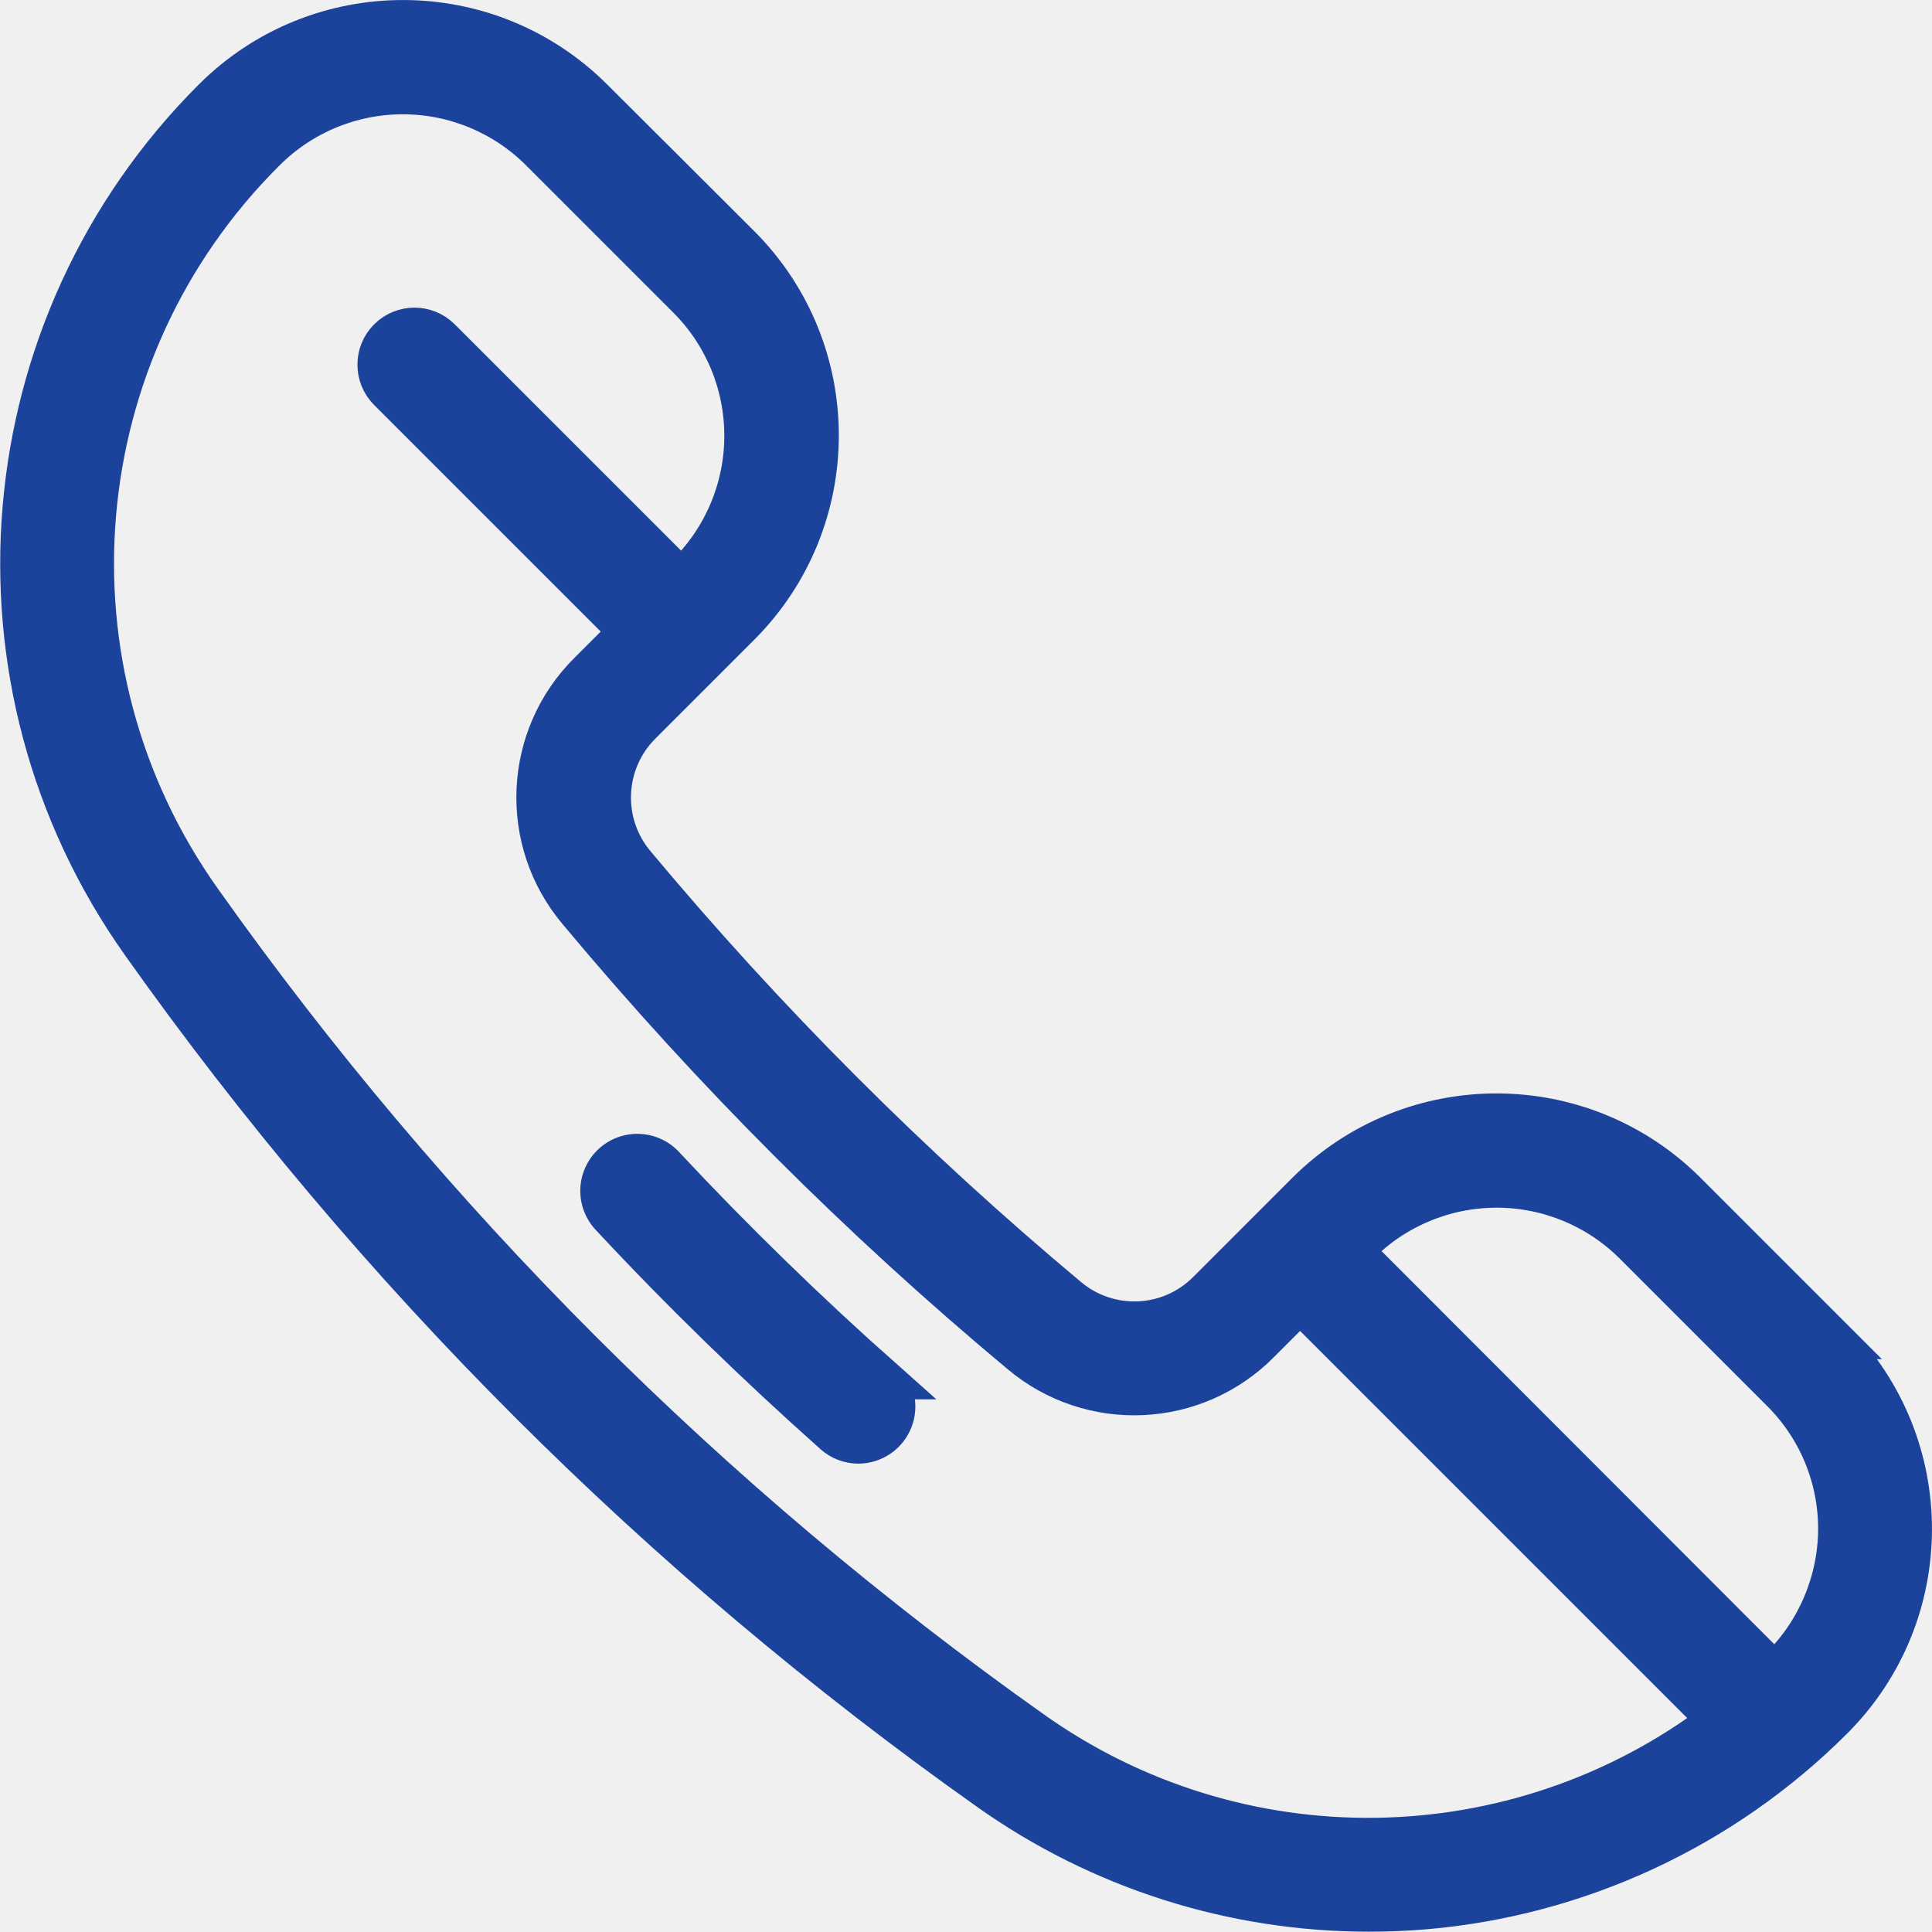
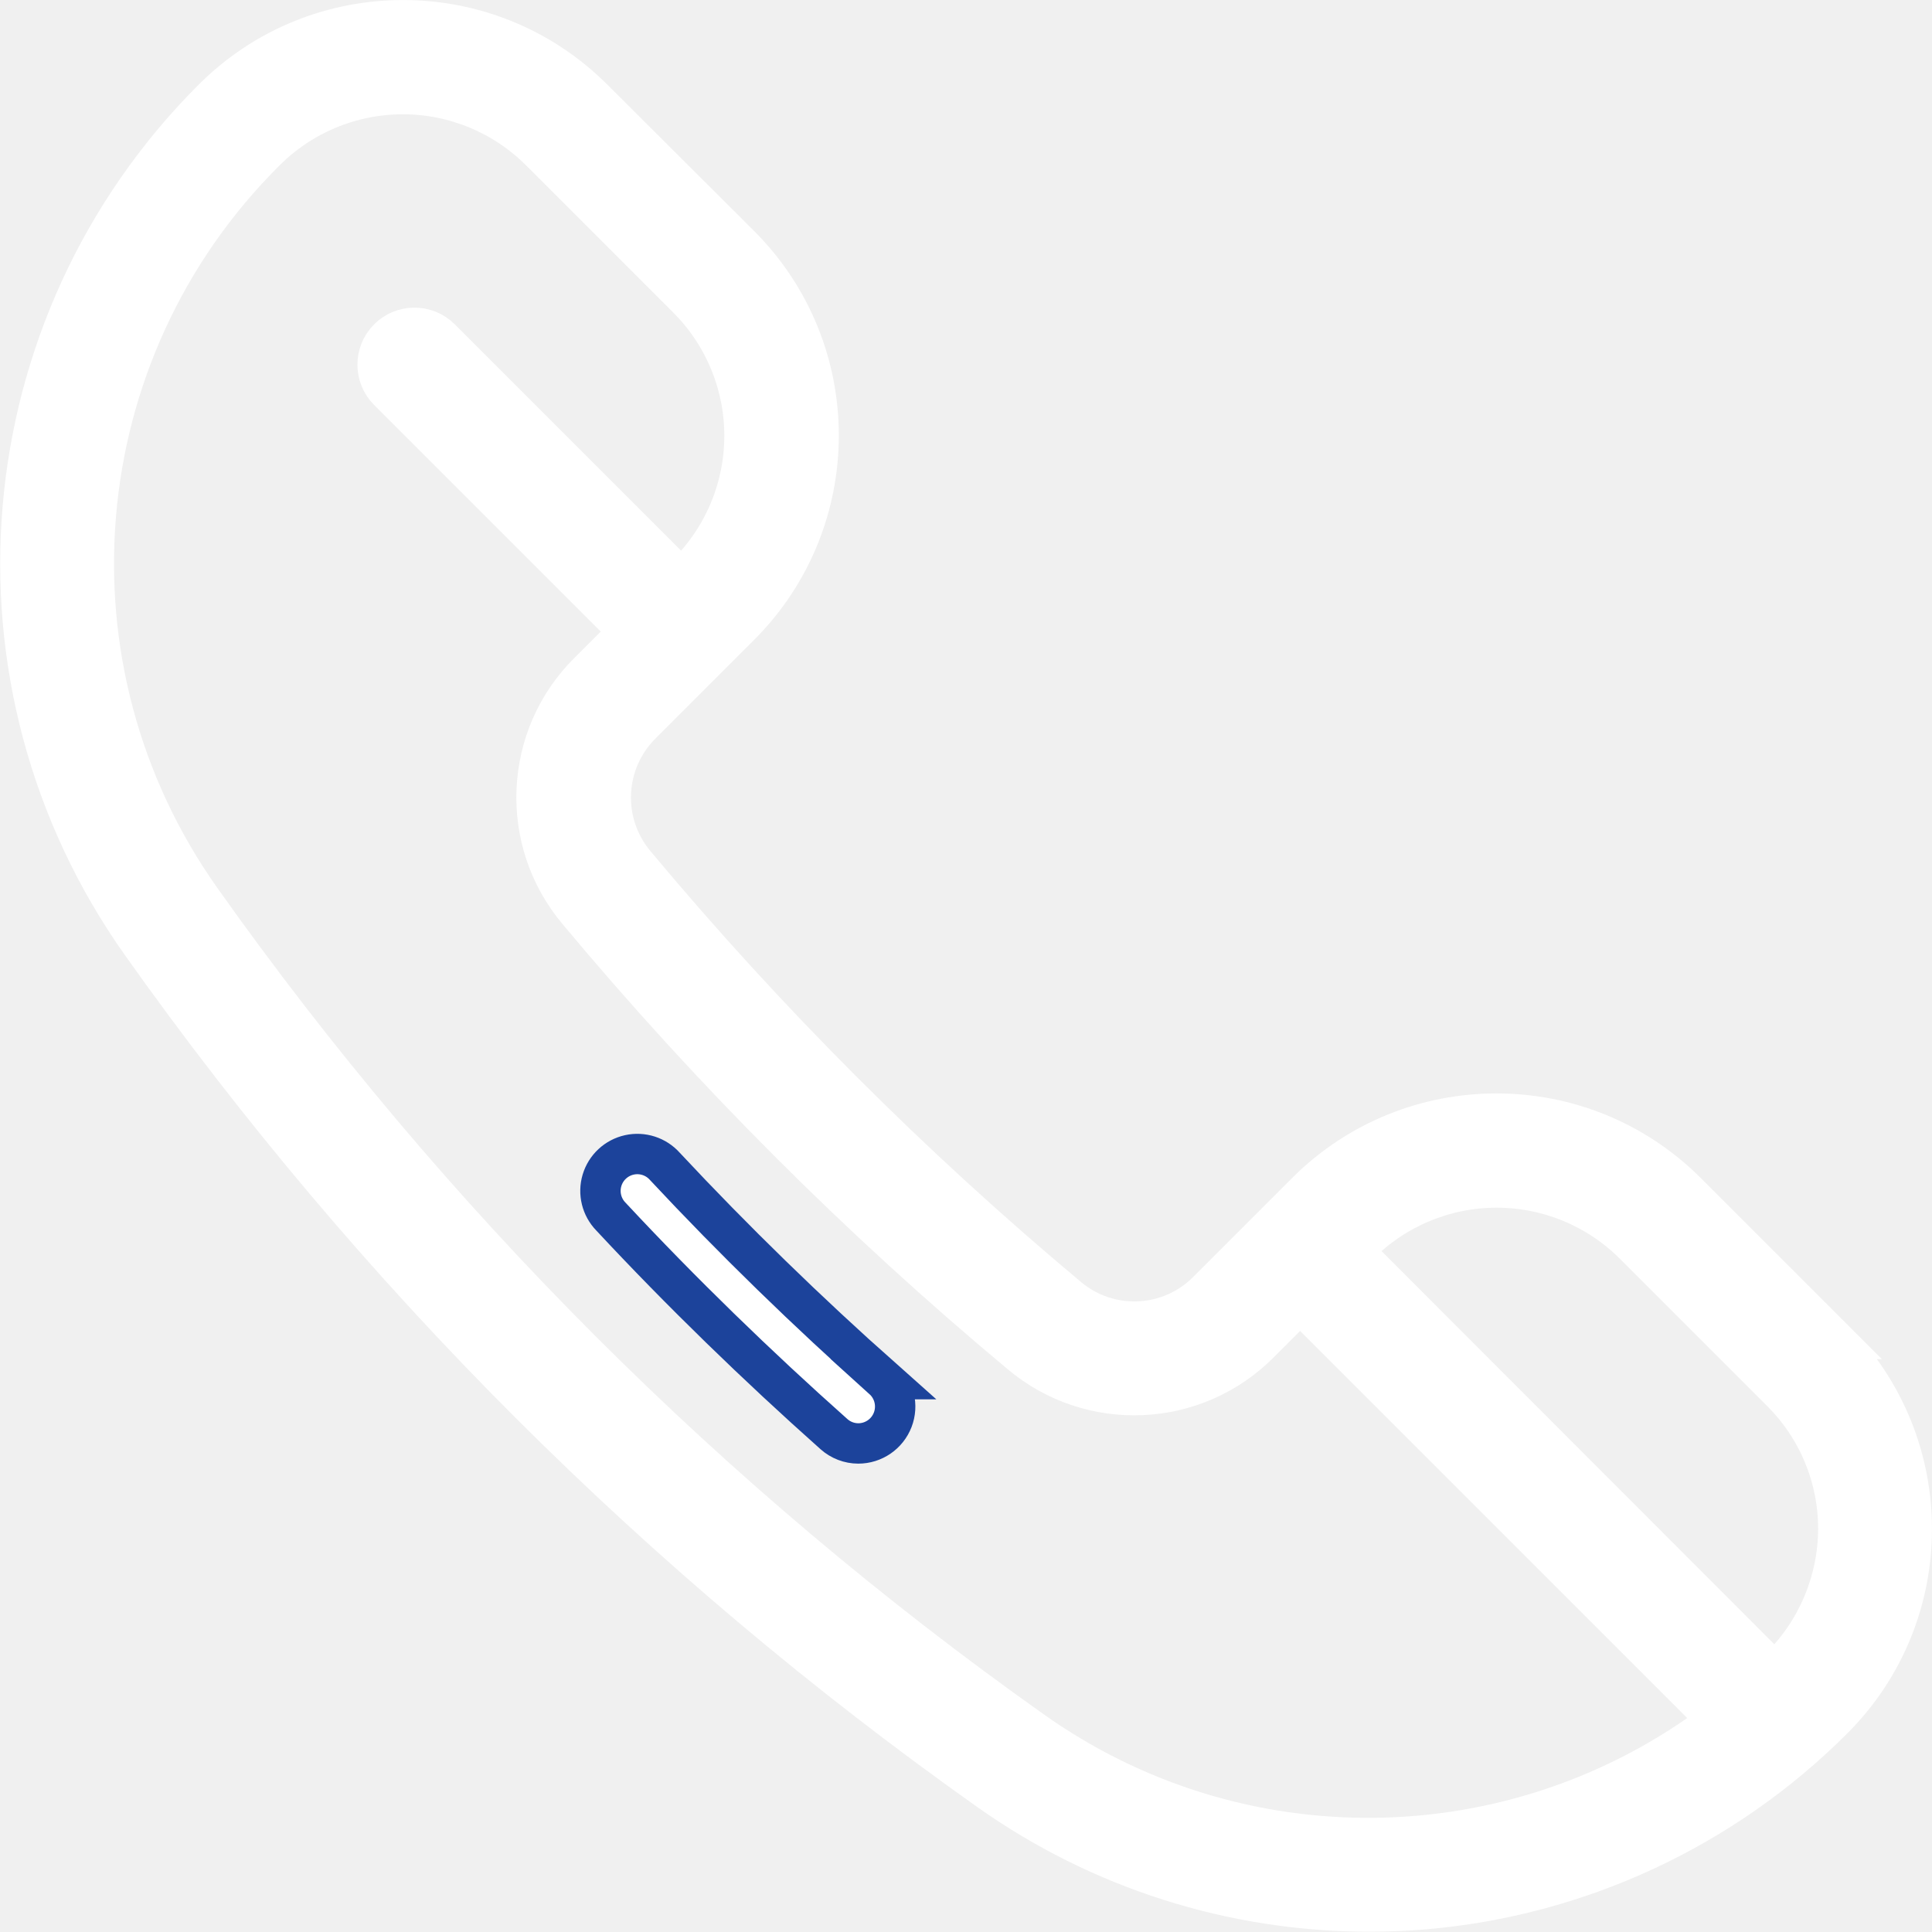
<svg xmlns="http://www.w3.org/2000/svg" width="47.846" height="47.838" viewBox="0 0 47.846 47.838">
  <g id="icon" transform="translate(0.506 0.5)">
-     <path id="Path_4226" data-name="Path 4226" d="M44.872,32.659,41.24,29.027a6.659,6.659,0,0,0-9.413,0l-2.443,2.443a2.554,2.554,0,0,1-3.467.156A84.791,84.791,0,0,1,15.2,20.9a2.564,2.564,0,0,1,.156-3.467l2.443-2.443a6.659,6.659,0,0,0,0-9.413L14.161,1.949a6.659,6.659,0,0,0-9.413,0A16.268,16.268,0,0,0,2.973,22.861,88.044,88.044,0,0,0,23.959,43.838a16.267,16.267,0,0,0,9.413,3c.457,0,.915-.018,1.363-.055a16.27,16.27,0,0,0,10.136-4.711,6.659,6.659,0,0,0,0-9.413ZM25.011,42.347A86.431,86.431,0,0,1,4.464,21.8,14.4,14.4,0,0,1,6.038,3.248a4.815,4.815,0,0,1,6.824,0l3.632,3.632a4.815,4.815,0,0,1,0,6.824l-.146.146L10.383,7.886a.912.912,0,0,0-1.29,1.29l5.965,5.965-1,1a4.372,4.372,0,0,0-.265,5.928,85.993,85.993,0,0,0,10.95,10.95,4.372,4.372,0,0,0,5.928-.265l1-1L42.026,42.109a14.369,14.369,0,0,1-17.015.238Zm18.562-1.564-.156.156c-.018-.018-.037-.046-.055-.064L32.97,30.472l.156-.146a4.815,4.815,0,0,1,6.824,0l3.632,3.632A4.789,4.789,0,0,1,45,37.37a4.852,4.852,0,0,1-1.427,3.412Zm0,0" transform="translate(0.02)" fill="#1c439b" stroke="#1c439b" stroke-width="1" />
-     <path id="Path_4228" data-name="Path 4228" d="M148.941,312.713c-1.875-1.665-3.7-3.44-5.407-5.269a.913.913,0,1,0-1.336,1.244c1.747,1.875,3.613,3.687,5.525,5.388a.907.907,0,0,0,.6.229.914.914,0,0,0,.613-1.592Zm0,0" transform="translate(-127.574 -279.058)" fill="#1c439b" stroke="#1c439b" stroke-width="1" />
+     <path id="Path_4226" data-name="Path 4226" d="M44.872,32.659,41.24,29.027a6.659,6.659,0,0,0-9.413,0l-2.443,2.443a2.554,2.554,0,0,1-3.467.156A84.791,84.791,0,0,1,15.2,20.9a2.564,2.564,0,0,1,.156-3.467l2.443-2.443a6.659,6.659,0,0,0,0-9.413L14.161,1.949a6.659,6.659,0,0,0-9.413,0A16.268,16.268,0,0,0,2.973,22.861,88.044,88.044,0,0,0,23.959,43.838a16.267,16.267,0,0,0,9.413,3c.457,0,.915-.018,1.363-.055a16.27,16.27,0,0,0,10.136-4.711,6.659,6.659,0,0,0,0-9.413ZM25.011,42.347A86.431,86.431,0,0,1,4.464,21.8,14.4,14.4,0,0,1,6.038,3.248a4.815,4.815,0,0,1,6.824,0l3.632,3.632a4.815,4.815,0,0,1,0,6.824l-.146.146L10.383,7.886a.912.912,0,0,0-1.29,1.29l5.965,5.965-1,1a4.372,4.372,0,0,0-.265,5.928,85.993,85.993,0,0,0,10.95,10.95,4.372,4.372,0,0,0,5.928-.265l1-1L42.026,42.109a14.369,14.369,0,0,1-17.015.238Zm18.562-1.564-.156.156c-.018-.018-.037-.046-.055-.064L32.97,30.472l.156-.146a4.815,4.815,0,0,1,6.824,0l3.632,3.632A4.789,4.789,0,0,1,45,37.37a4.852,4.852,0,0,1-1.427,3.412Zm0,0" transform="translate(0.02)" fill="#fff" stroke="#fff" stroke-width="1" />
+     <path id="Path_4228" data-name="Path 4228" d="M148.941,312.713c-1.875-1.665-3.7-3.44-5.407-5.269a.913.913,0,1,0-1.336,1.244c1.747,1.875,3.613,3.687,5.525,5.388a.907.907,0,0,0,.6.229.914.914,0,0,0,.613-1.592Zm0,0" transform="translate(-127.574 -279.058)" fill="#fff" stroke="#1c439b" stroke-width="1" />
  </g>
</svg>
